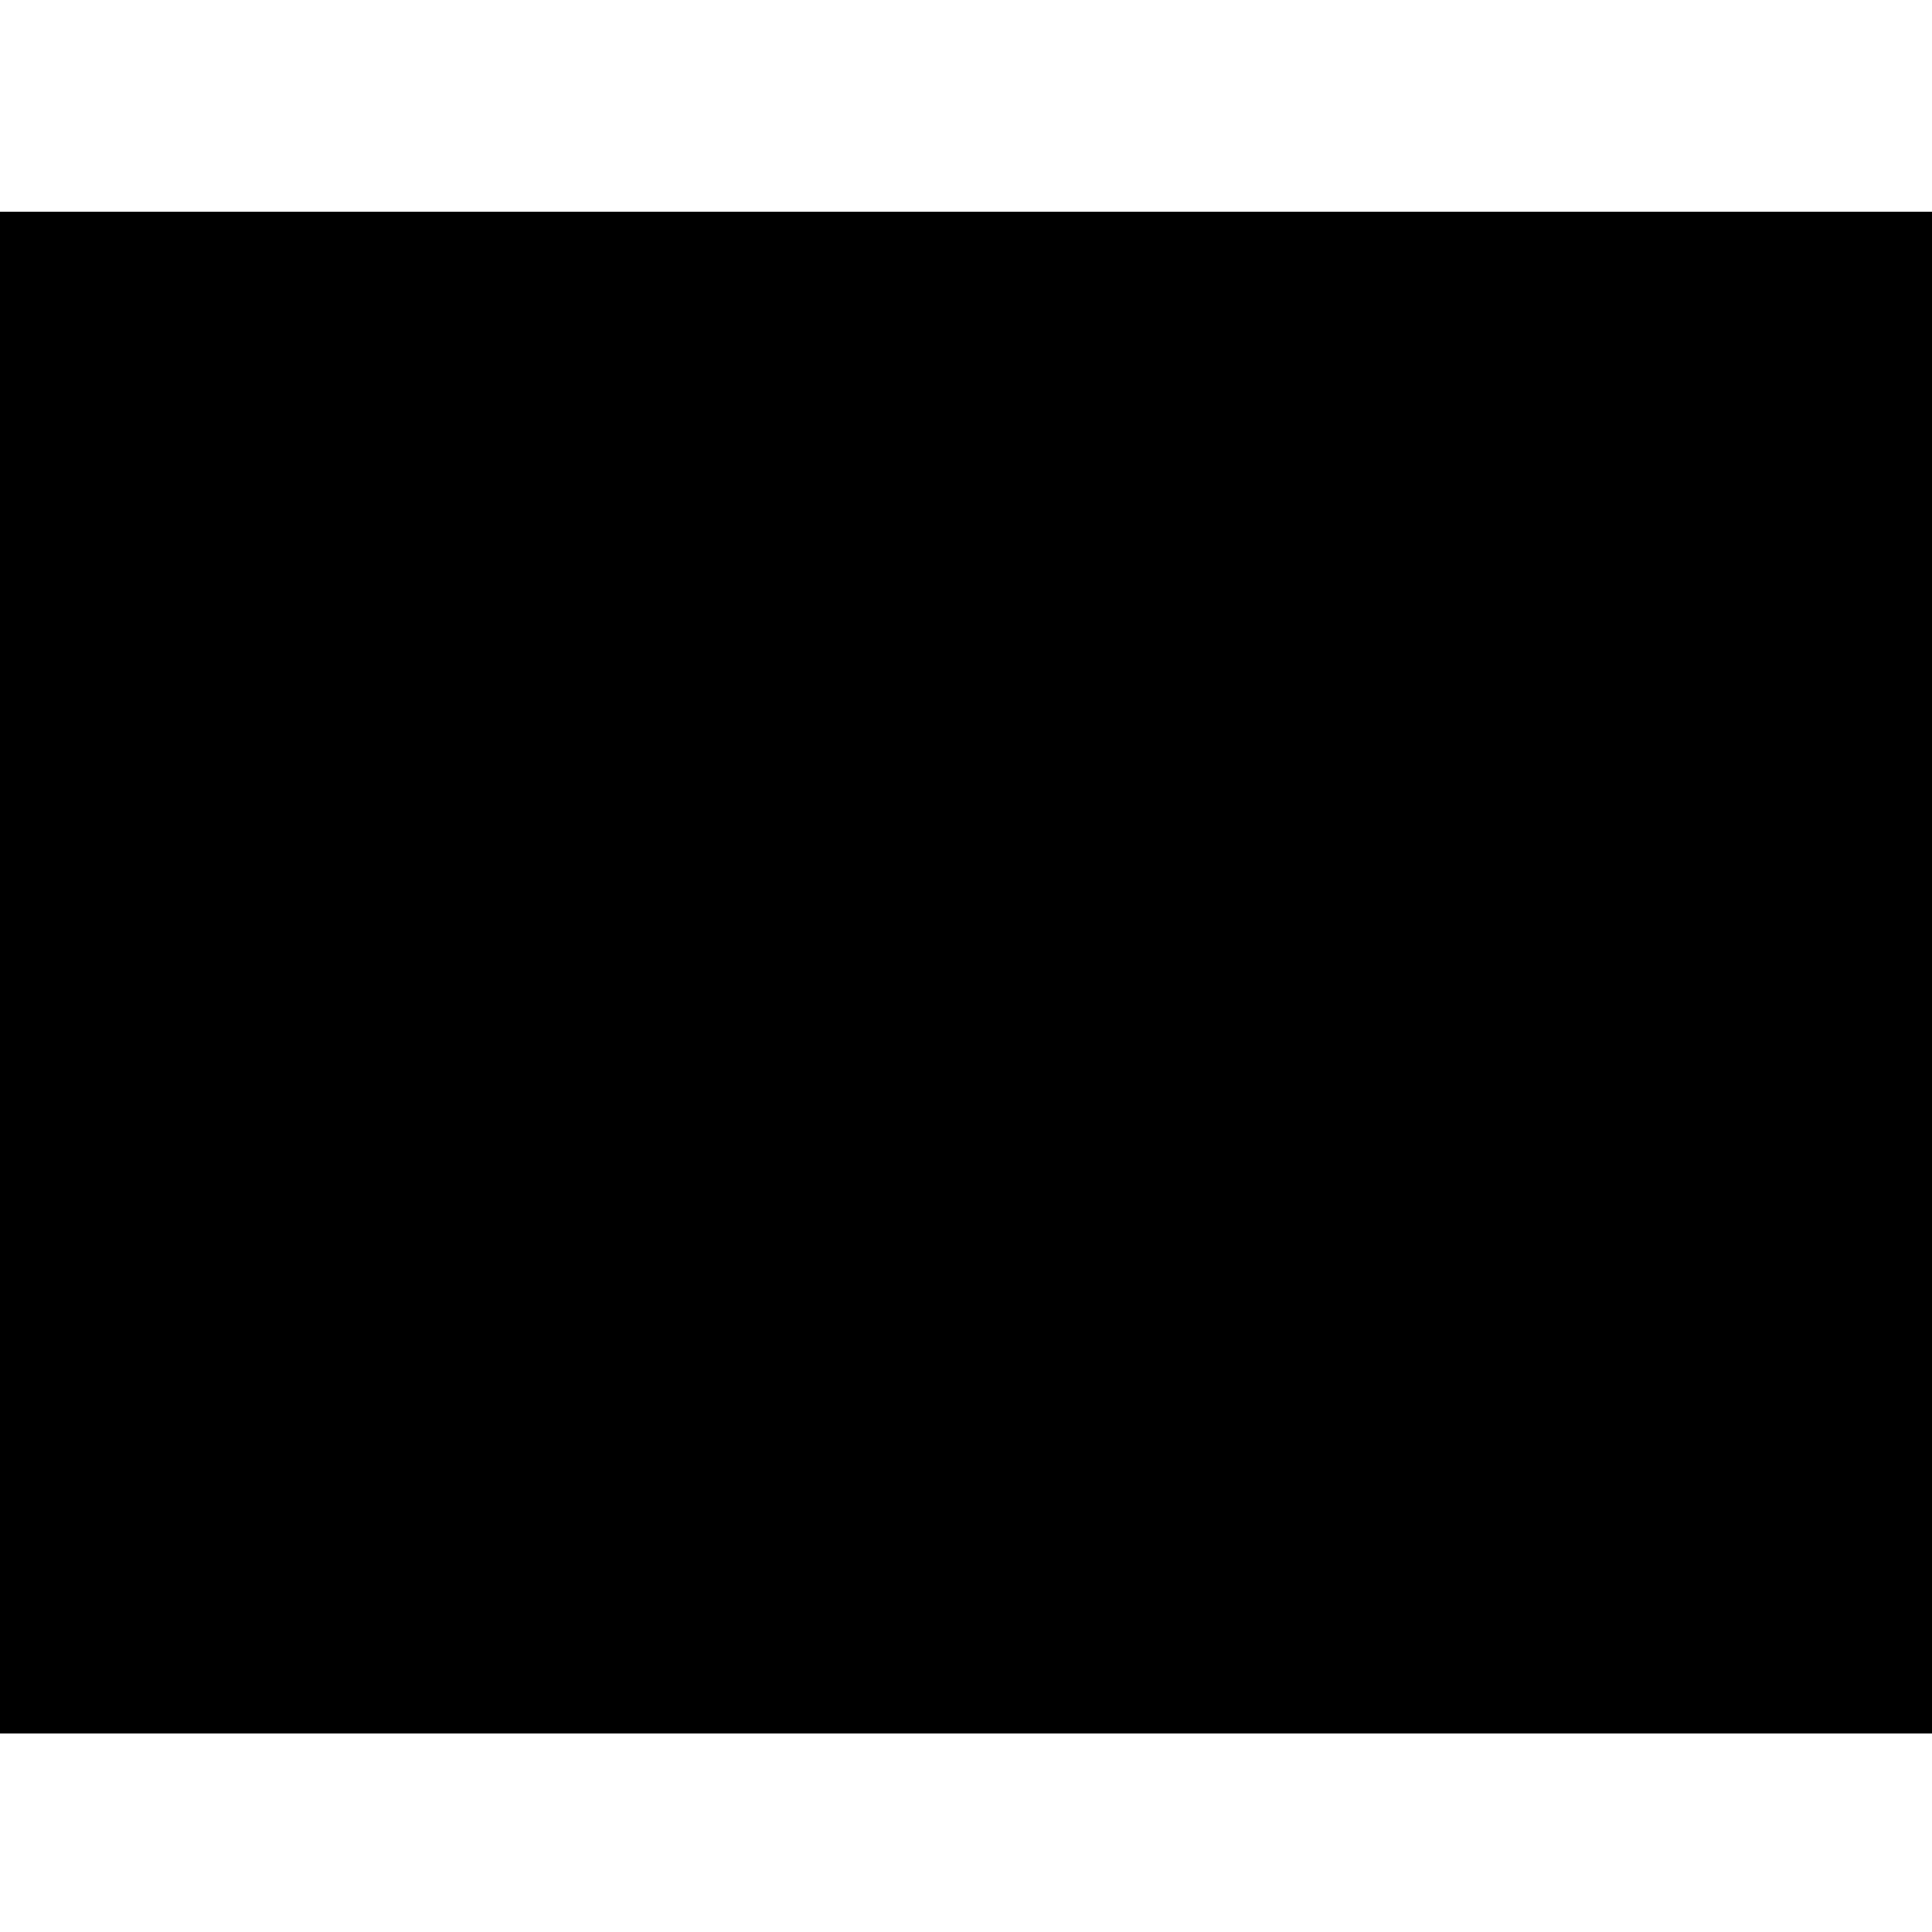
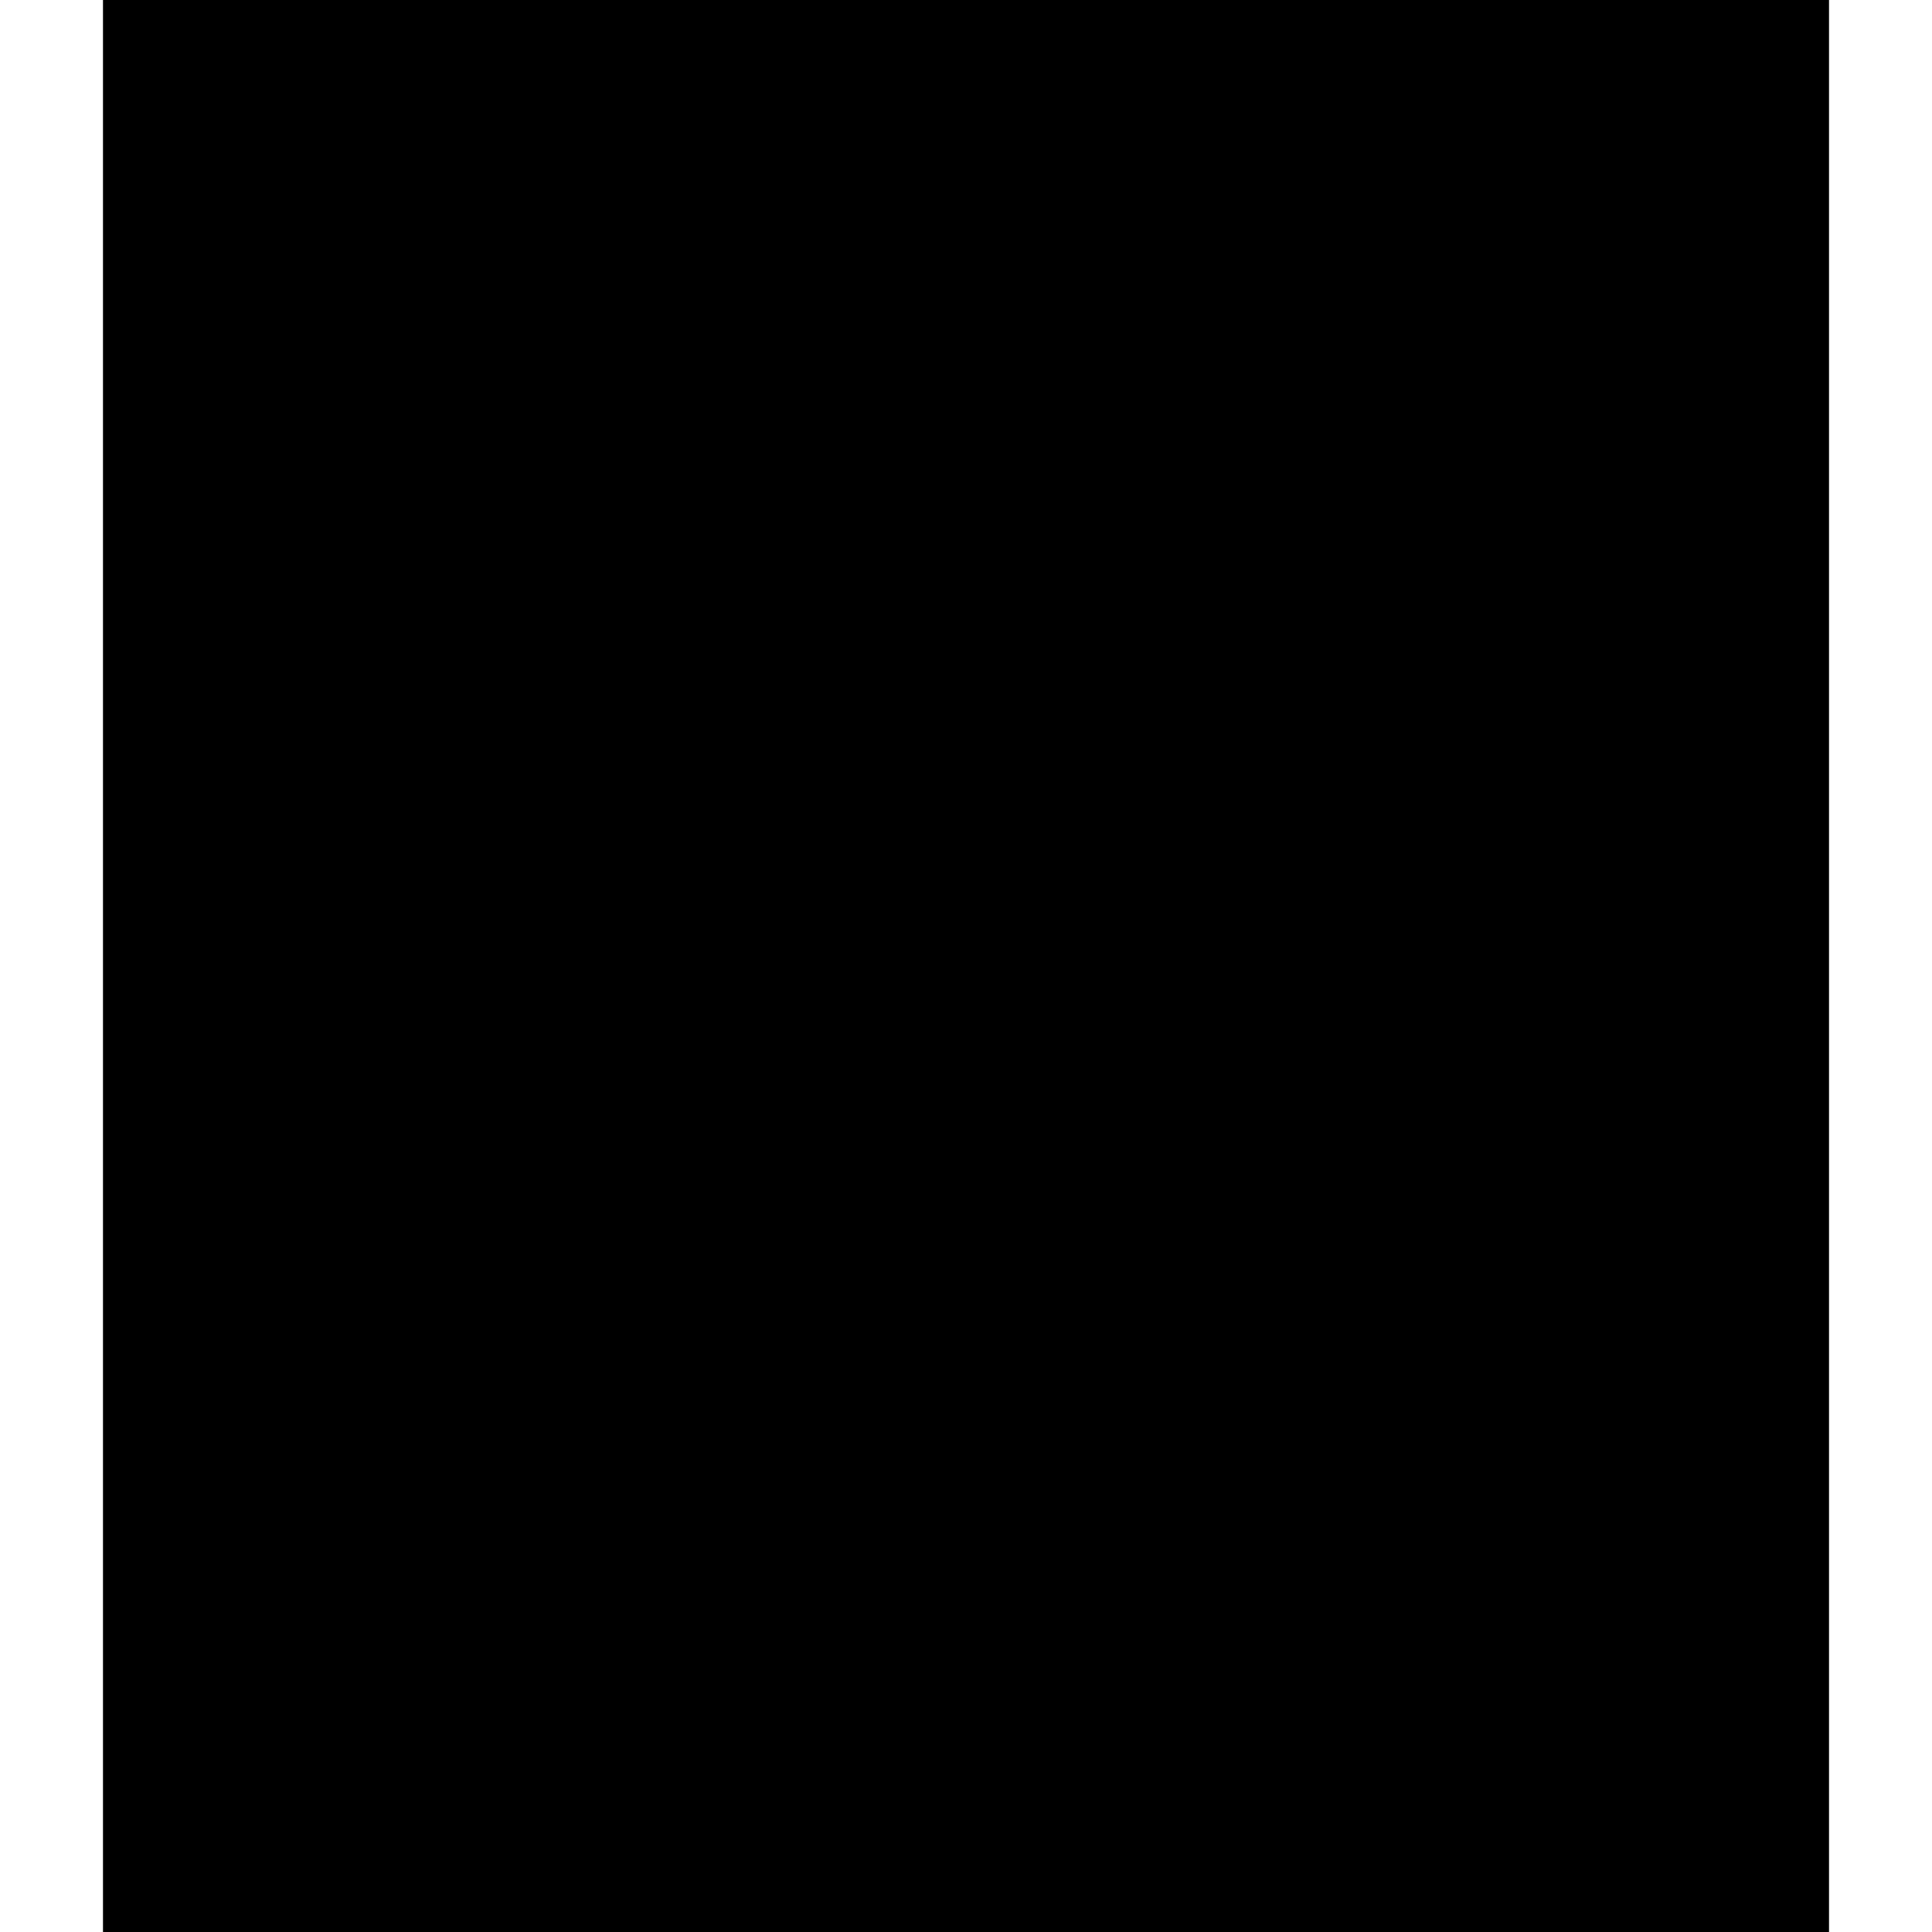
- <svg xmlns="http://www.w3.org/2000/svg" version="1.0" width="146pt" height="146pt" viewBox="0 0 146 146" preserveAspectRatio="xMidYMid meet">
-   <g transform="translate(0,146) scale(0.1,-0.1)" fill="#000000" stroke="none">
-     <path d="M0 725 l0 -575 730 0 730 0 0 575 0 575 -730 0 -730 0 0 -575z" />
+ <svg xmlns="http://www.w3.org/2000/svg" version="1.0" width="469pt" height="469pt" viewBox="0 0 469 469" preserveAspectRatio="xMidYMid meet">
+   <g transform="translate(0,469) scale(0.1,-0.1)" fill="#000000" stroke="none">
+     <path d="M250 2345 l0 -2345 2095 0 2095 0 0 2345 0 2345 -2095 0 -2095 0 0 -2345z" />
  </g>
</svg>
